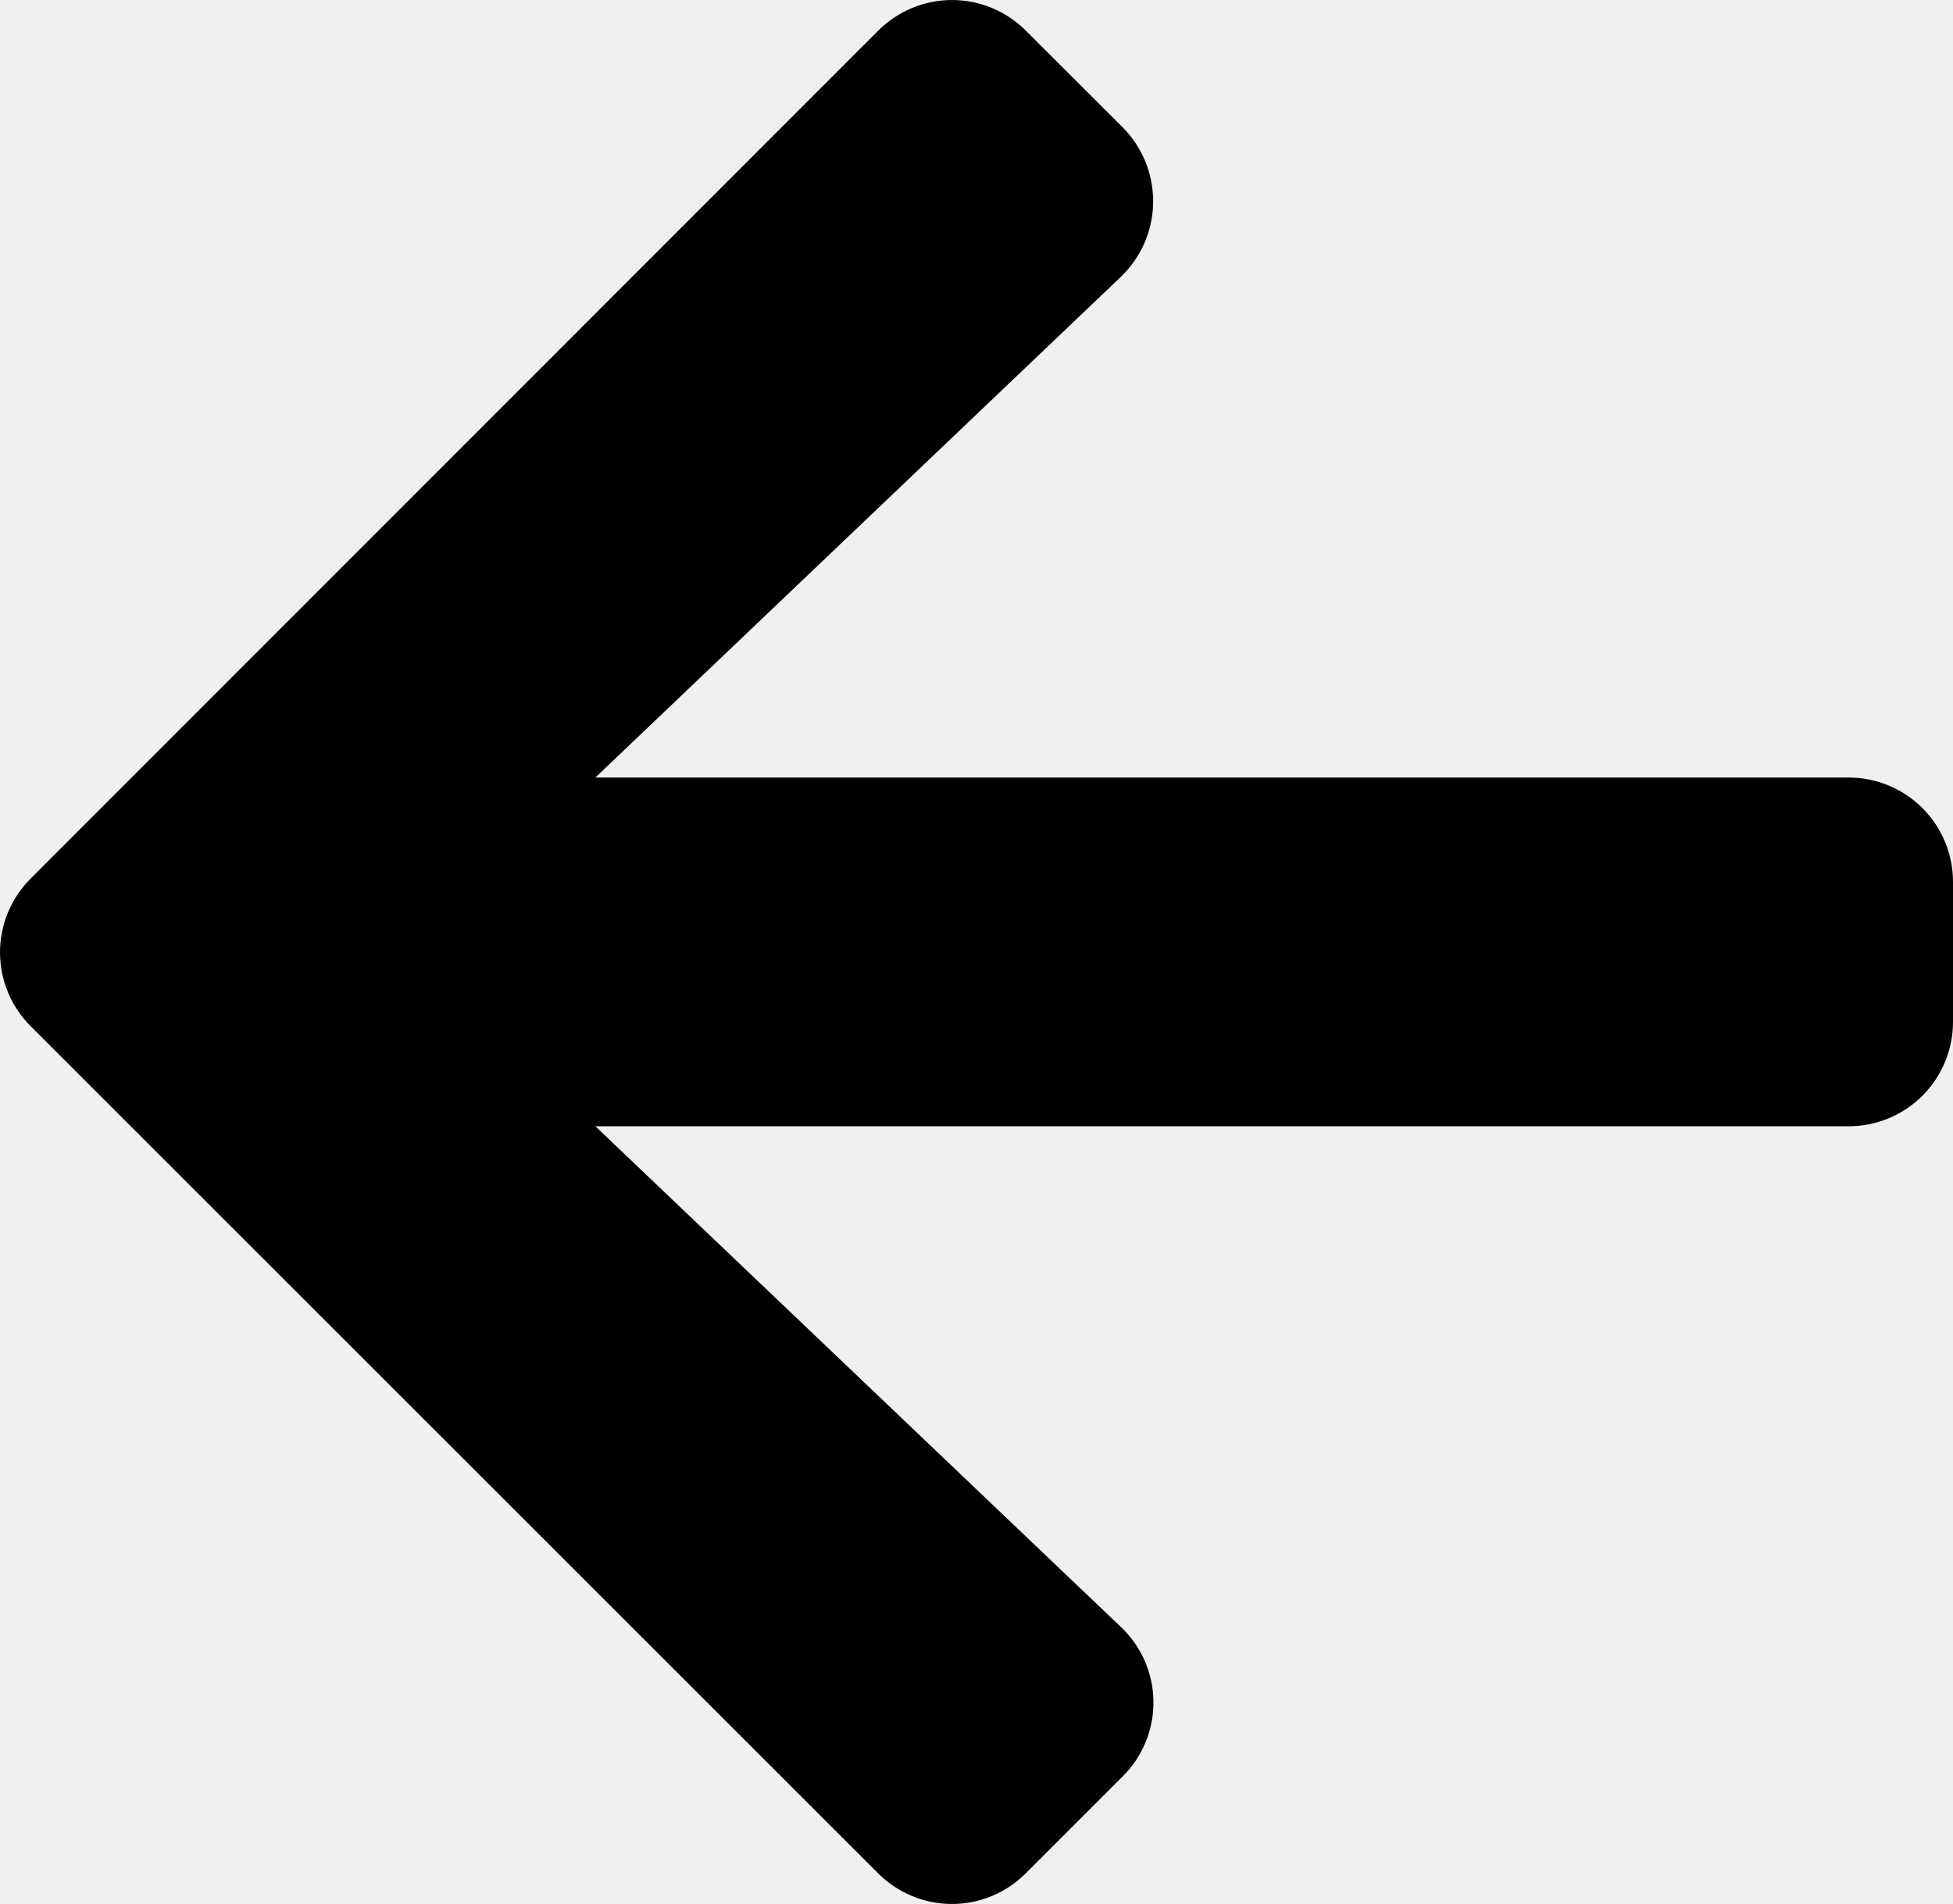
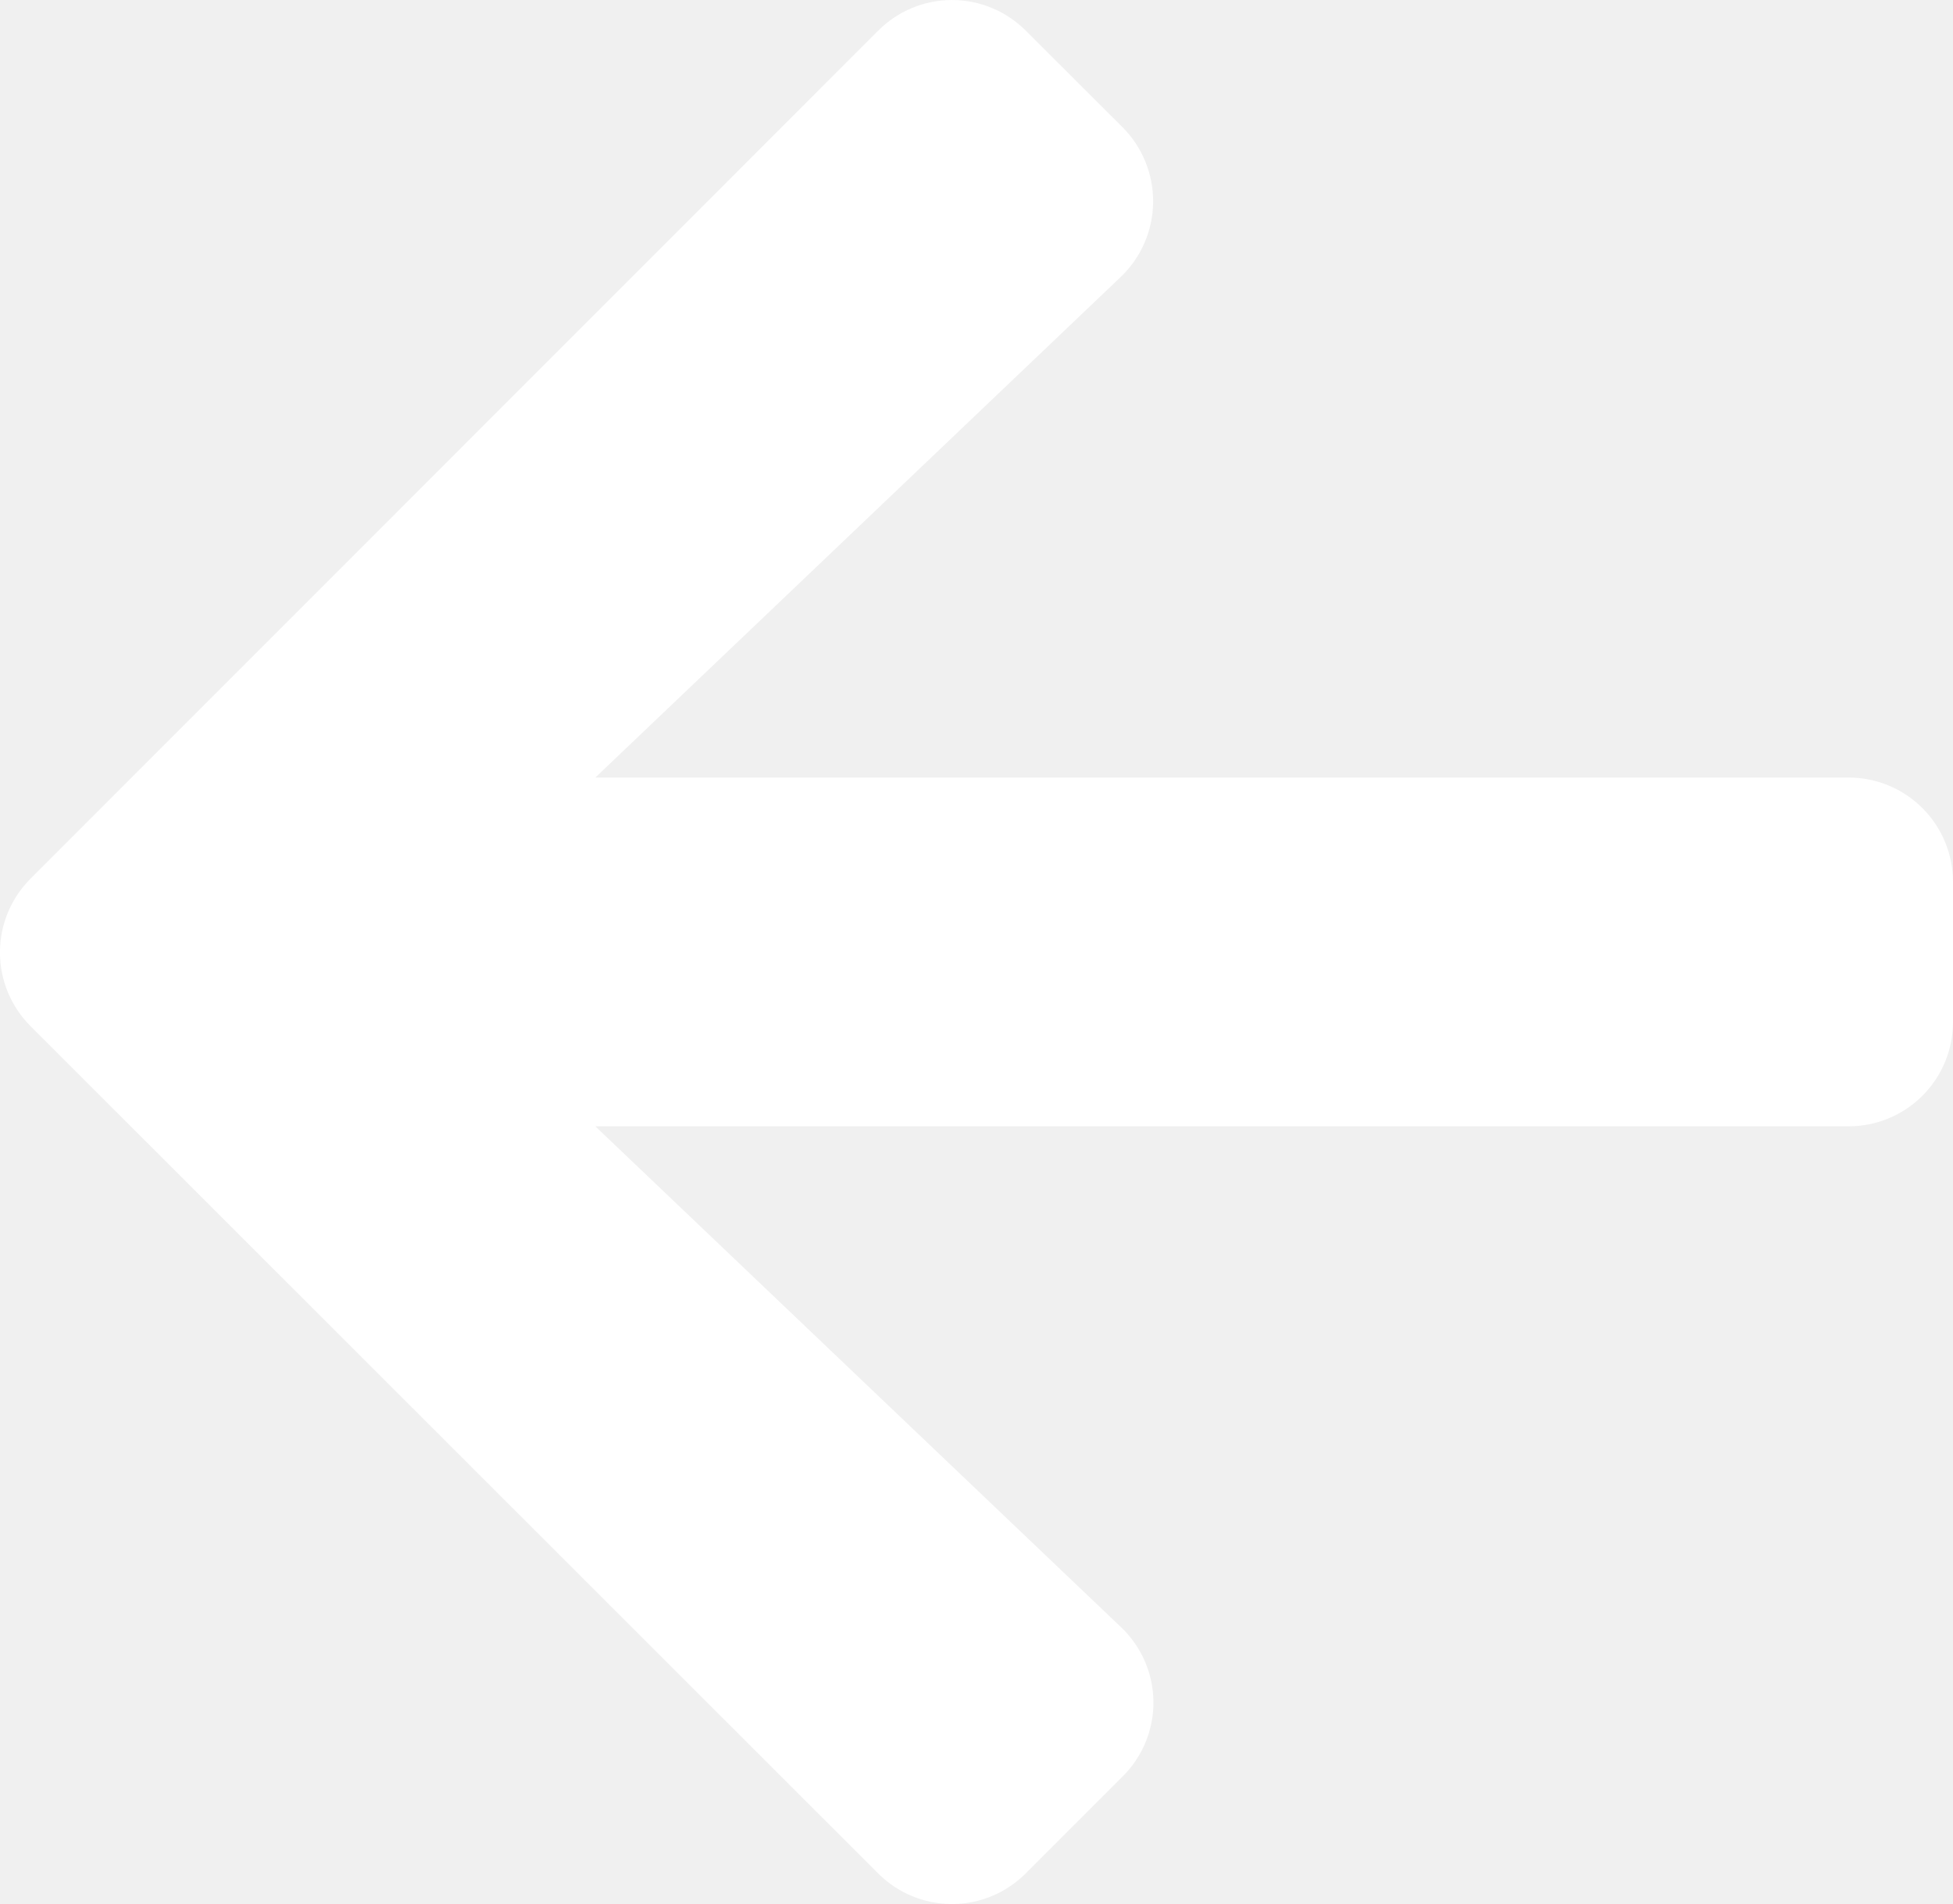
- <svg xmlns="http://www.w3.org/2000/svg" width="31.504" height="30.705" viewBox="0 0 31.504 30.705">
-   <path id="Icon_awesome-arrow-left" data-name="Icon awesome-arrow-left" d="M18.105,31.3l-1.561,1.561a1.681,1.681,0,0,1-2.384,0L.492,19.2a1.681,1.681,0,0,1,0-2.384L14.161,3.143a1.681,1.681,0,0,1,2.384,0L18.105,4.7a1.689,1.689,0,0,1-.028,2.412L9.6,15.188H29.813A1.683,1.683,0,0,1,31.5,16.875v2.25a1.683,1.683,0,0,1-1.687,1.688H9.6l8.473,8.072A1.677,1.677,0,0,1,18.105,31.3Z" transform="translate(0.004 -2.647)" />
+ <svg xmlns="http://www.w3.org/2000/svg" width="31.503" height="30.705" viewBox="0 0 31.503 30.705">
+   <path id="Icon_awesome-arrow-left" data-name="Icon awesome-arrow-left" d="M18.105,31.3l-1.561,1.561a1.681,1.681,0,0,1-2.384,0L.492,19.2a1.681,1.681,0,0,1,0-2.384L14.161,3.143a1.681,1.681,0,0,1,2.384,0L18.105,4.7a1.689,1.689,0,0,1-.028,2.412L9.6,15.188H29.813A1.683,1.683,0,0,1,31.5,16.875v2.25a1.683,1.683,0,0,1-1.687,1.688H9.6l8.473,8.072A1.677,1.677,0,0,1,18.105,31.3Z" transform="translate(0.003 -2.647)" fill="#fff" />
</svg>
